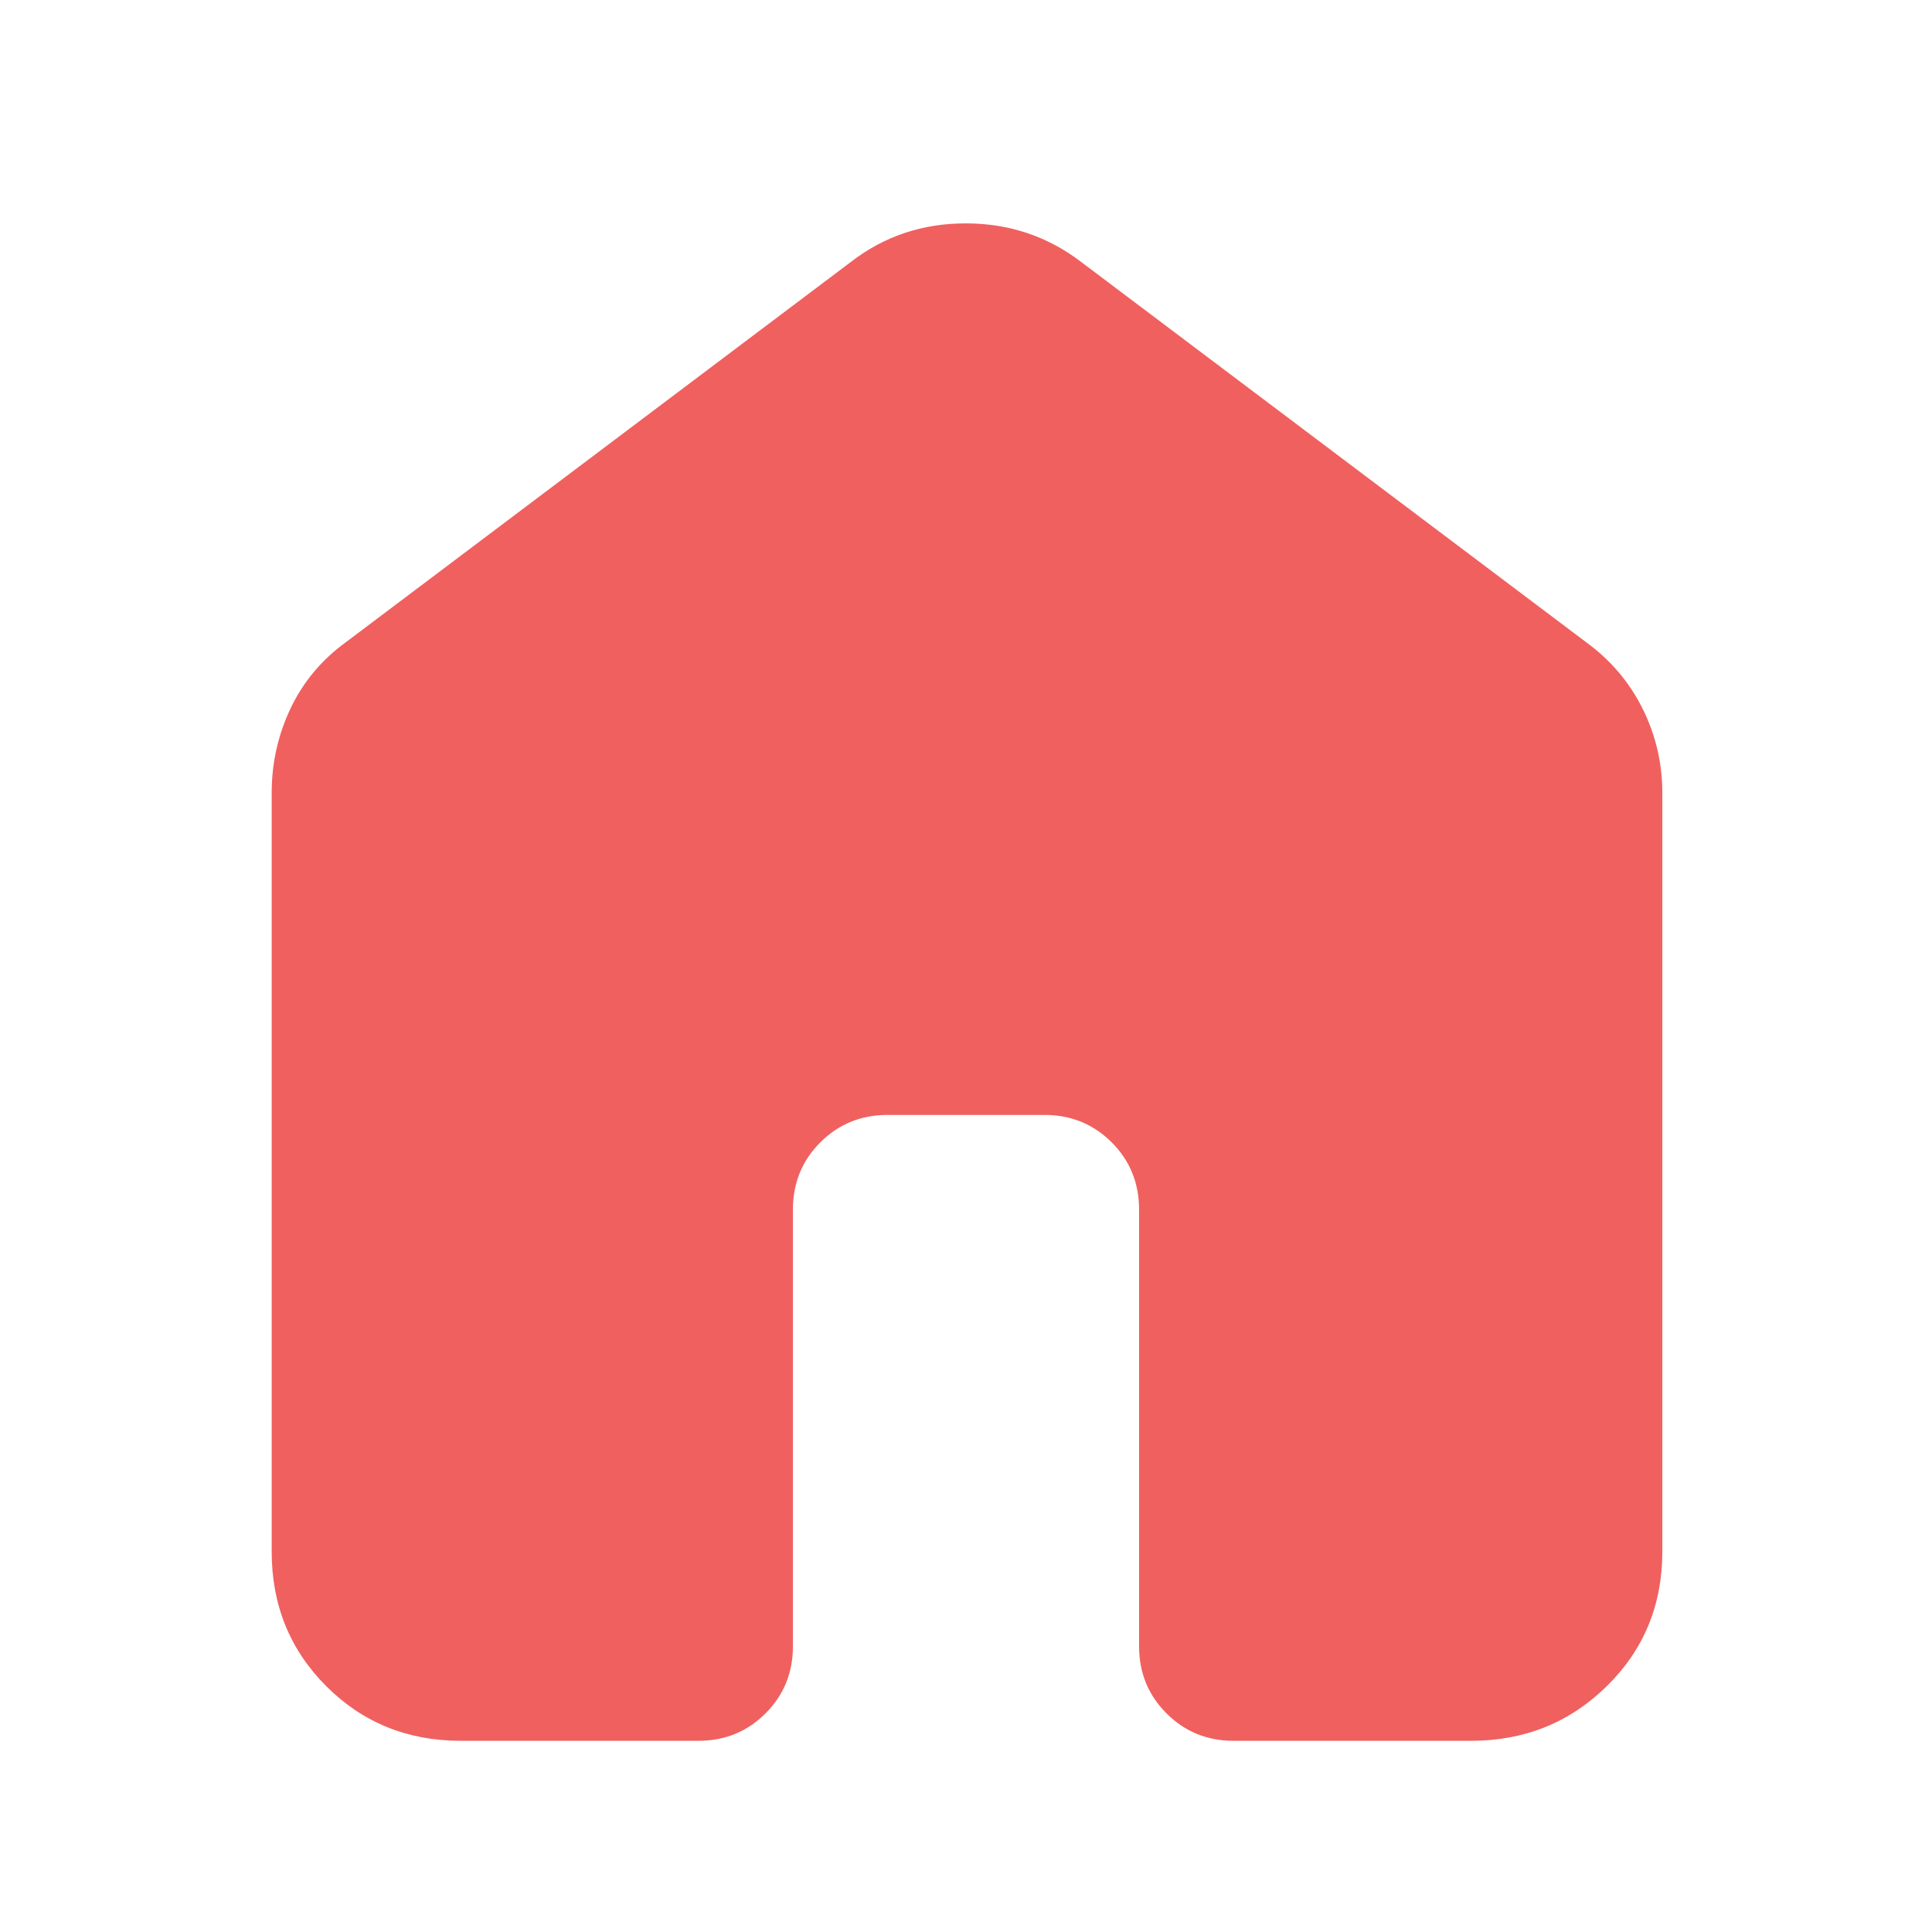
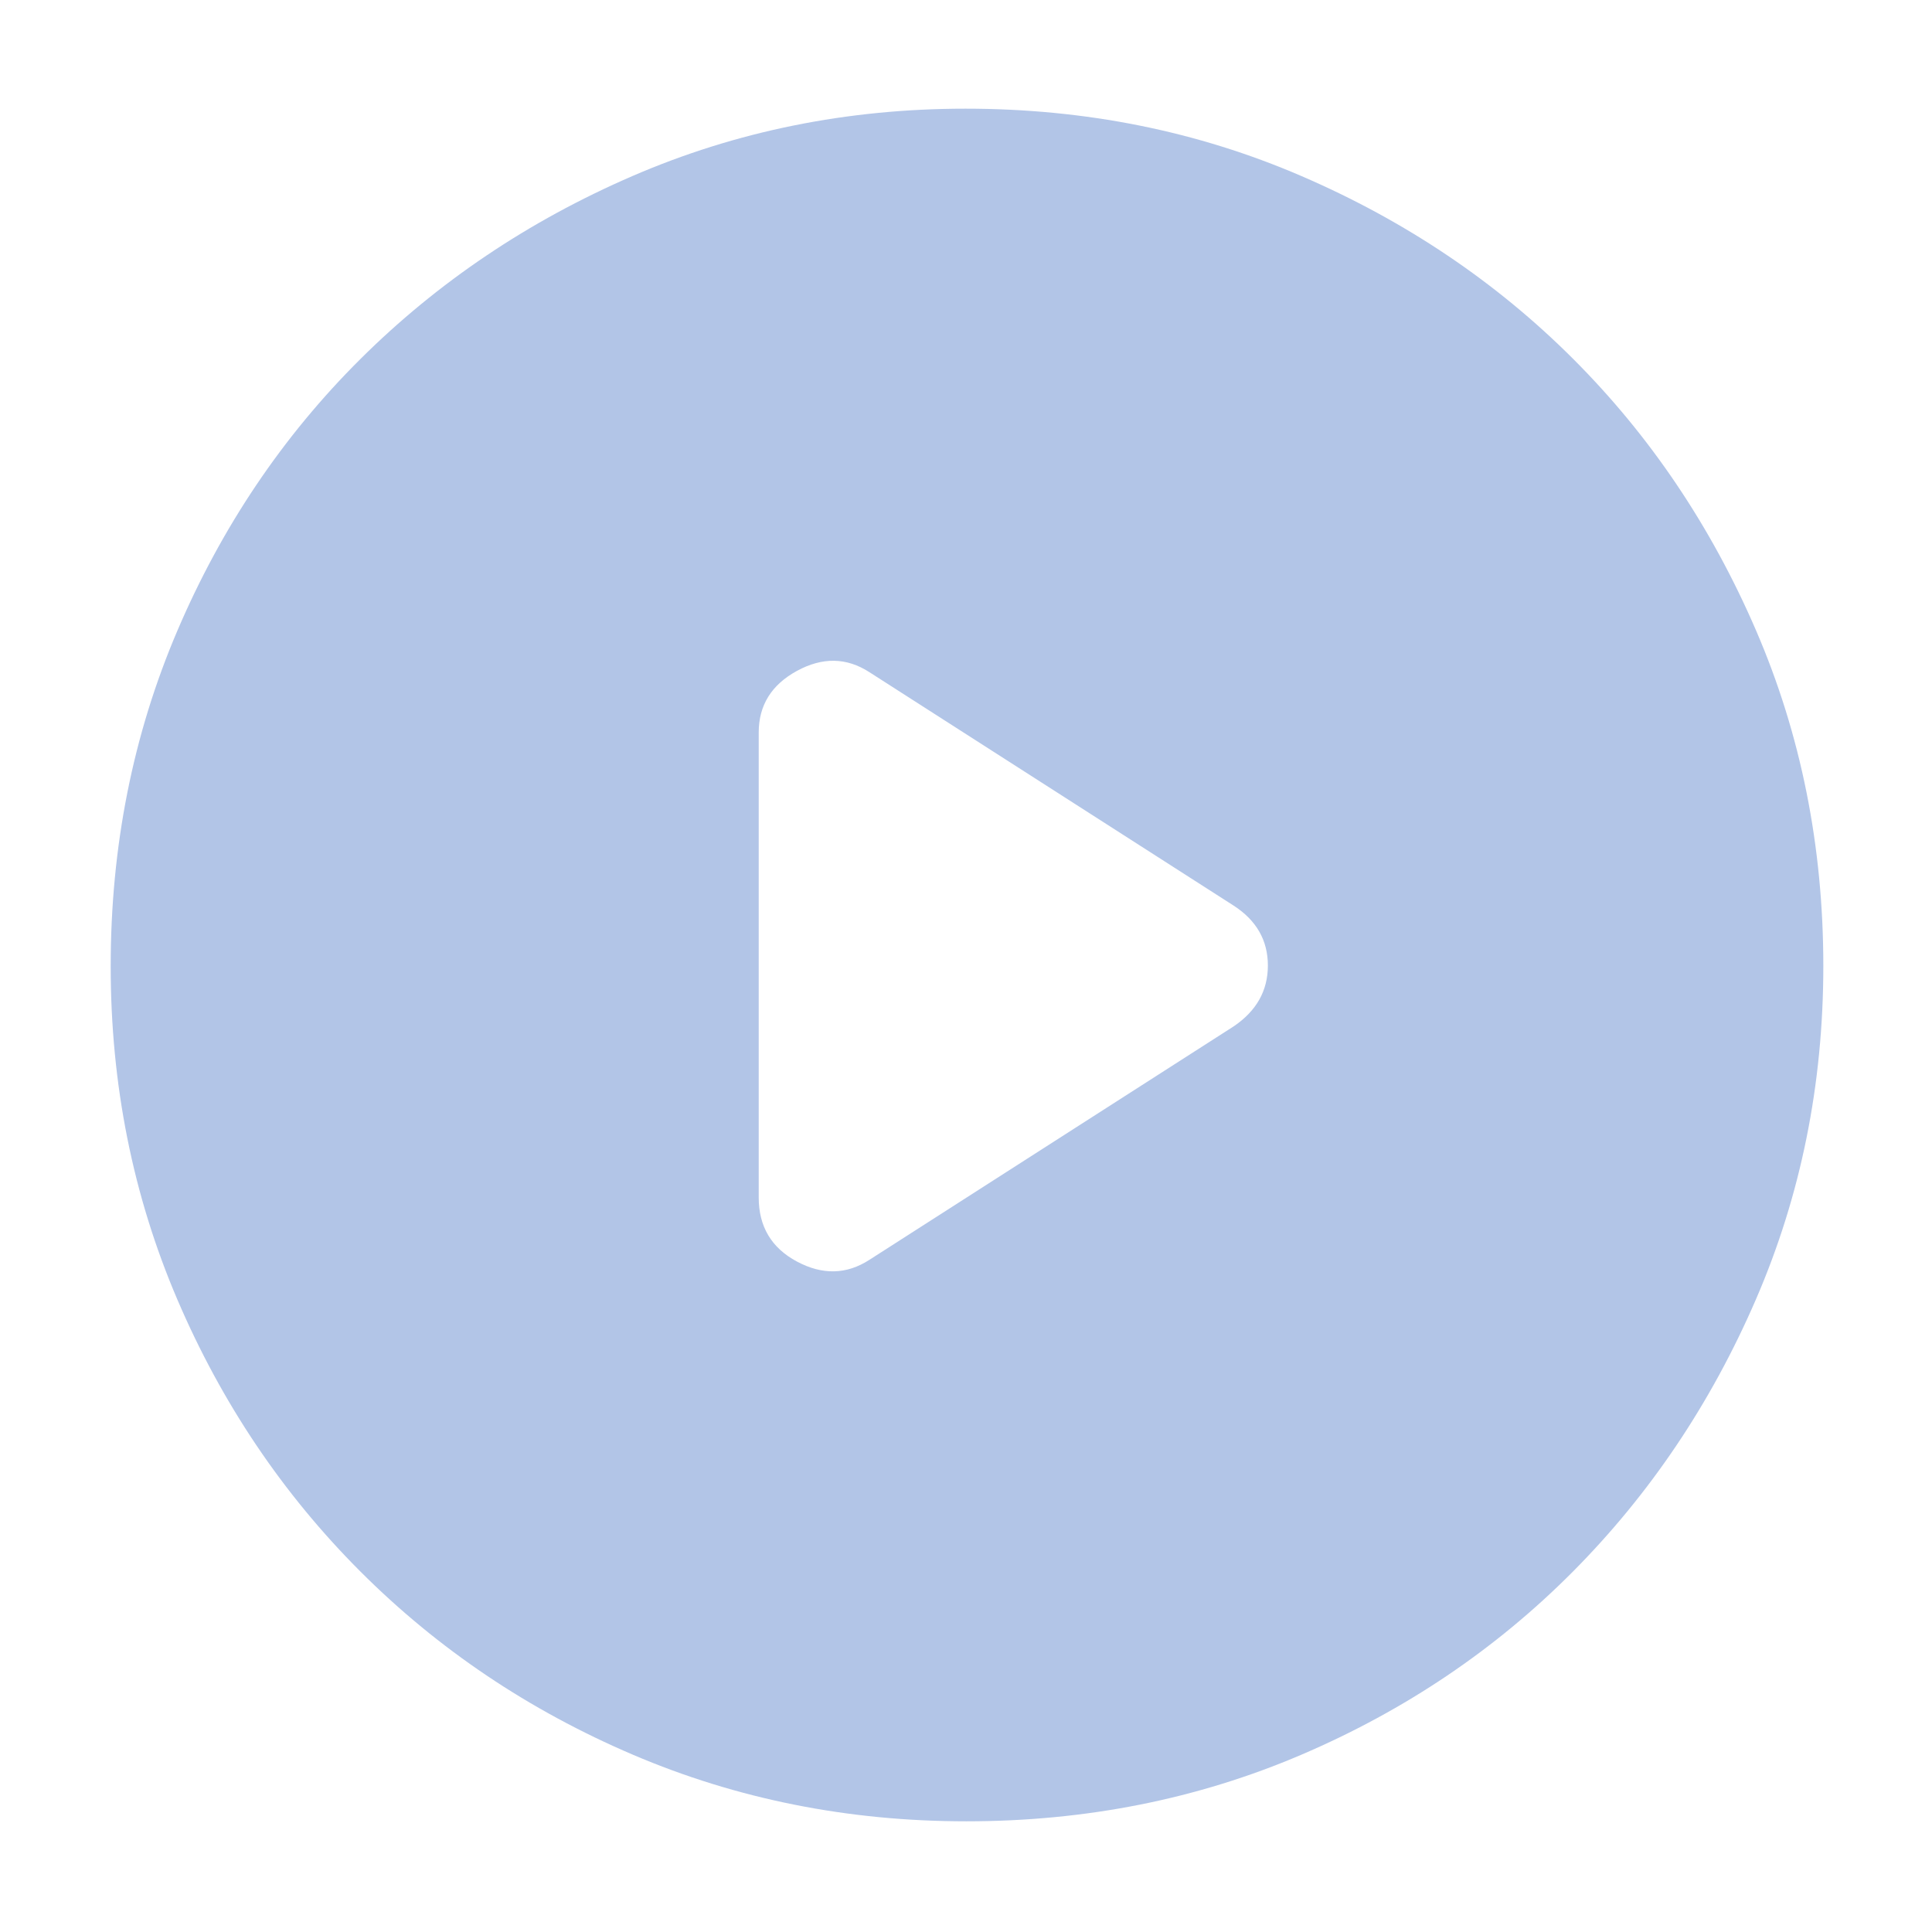
- <svg xmlns="http://www.w3.org/2000/svg" height="48px" viewBox="0 -960 960 960" width="48px" fill="#f0605f">
-   <path d="M135-189v-377q0-22.25 9.38-42 9.37-19.75 27.62-33l251-189q24.68-19 56.84-19Q512-849 537-830l251 189q18.25 13.25 28.13 33 9.87 19.75 9.87 42v377q0 39.75-27.62 66.87Q770.75-95 731-95H613q-19.75 0-33.37-13.63Q566-122.25 566-142v-217q0-19.75-13.62-33.38Q538.75-406 519-406h-78q-19.75 0-33.37 13.62Q394-378.75 394-359v217q0 19.75-13.62 33.37Q366.75-95 347-95H229q-39.75 0-66.87-27.13Q135-149.25 135-189Z" />
+ <svg xmlns="http://www.w3.org/2000/svg" height="48px" viewBox="0 -960 960 960" width="48px" fill="#b2c5e7">
+   <path d="m432-334 181-116q17-11.49 17-30.24Q630-499 613-510L432-626q-17-11-36-.64-19 10.35-19 30.64v231q0 21.71 19 31.86 19 10.14 36-.86Zm48.14 279Q392-55 314.51-88.08q-77.48-33.09-135.41-91.02-57.93-57.93-91.02-135.27Q55-391.72 55-479.86 55-569 88.08-646.49q33.09-77.48 90.86-134.97 57.77-57.48 135.19-91.01Q391.56-906 479.78-906q89.22 0 166.83 33.45 77.6 33.46 135.01 90.81t90.89 134.87Q906-569.34 906-480q0 88.28-33.53 165.75t-91.01 135.28q-57.49 57.8-134.83 90.89Q569.28-55 480.14-55Z" />
</svg>
